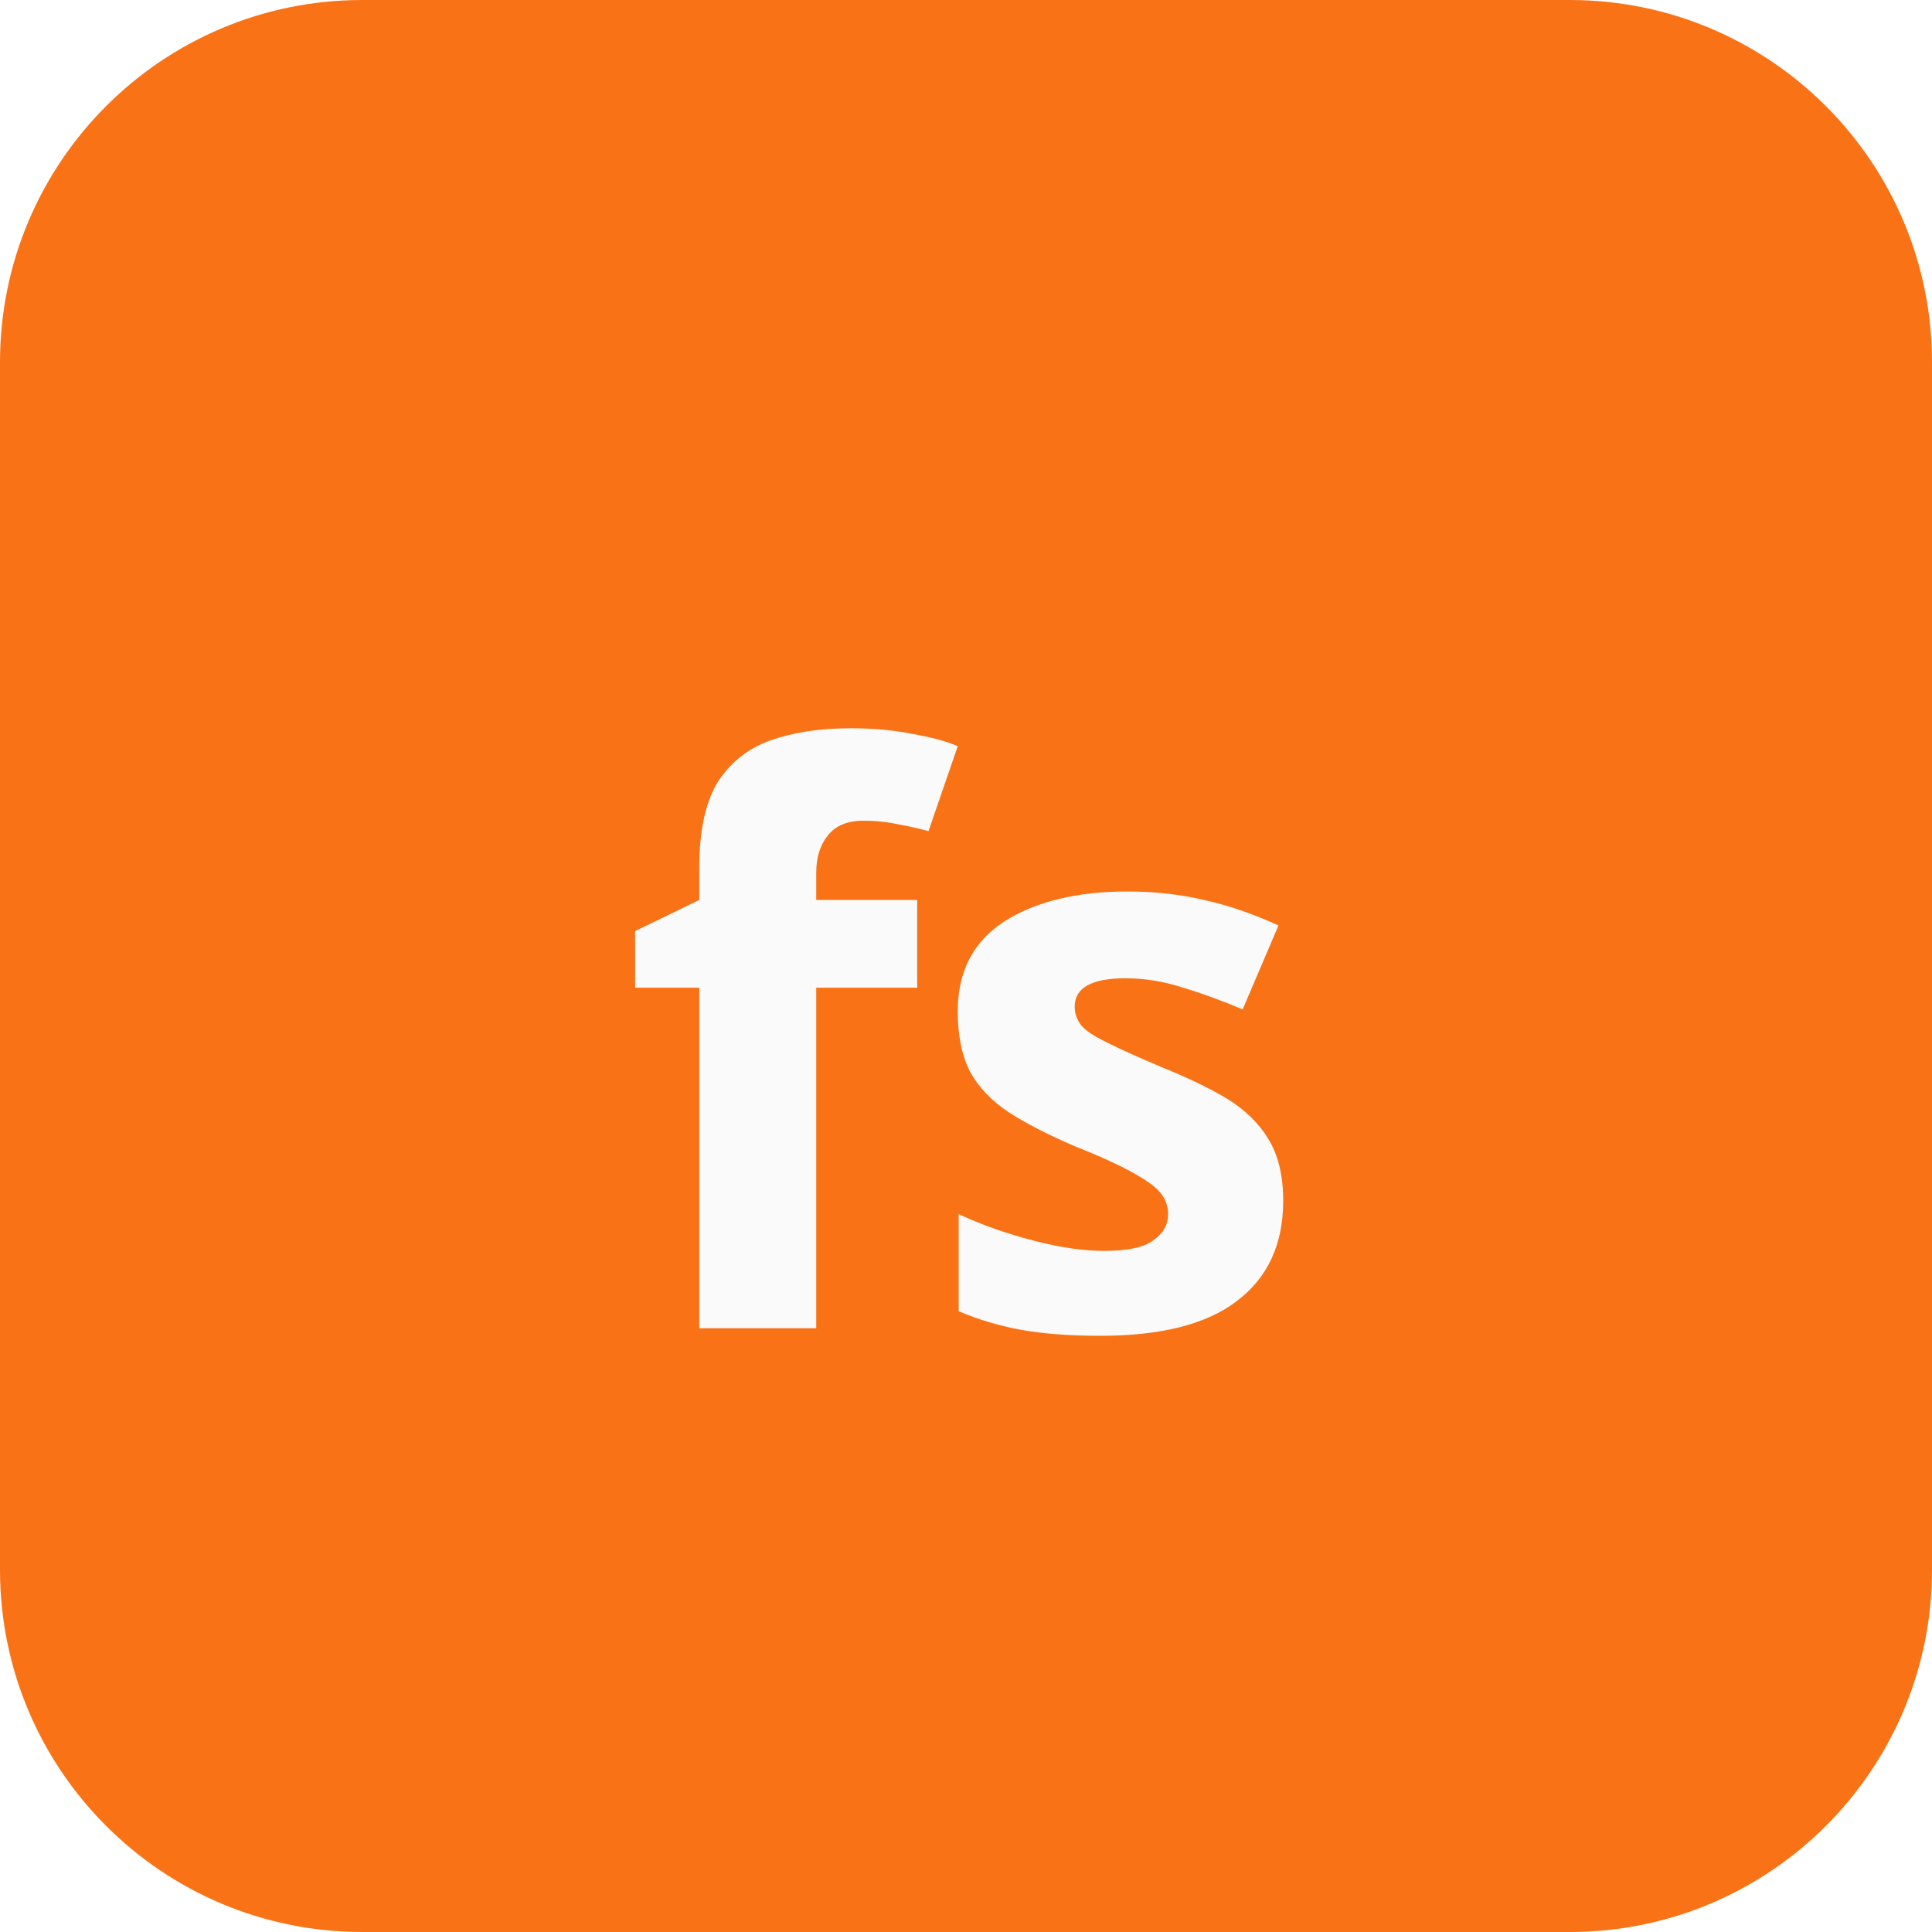
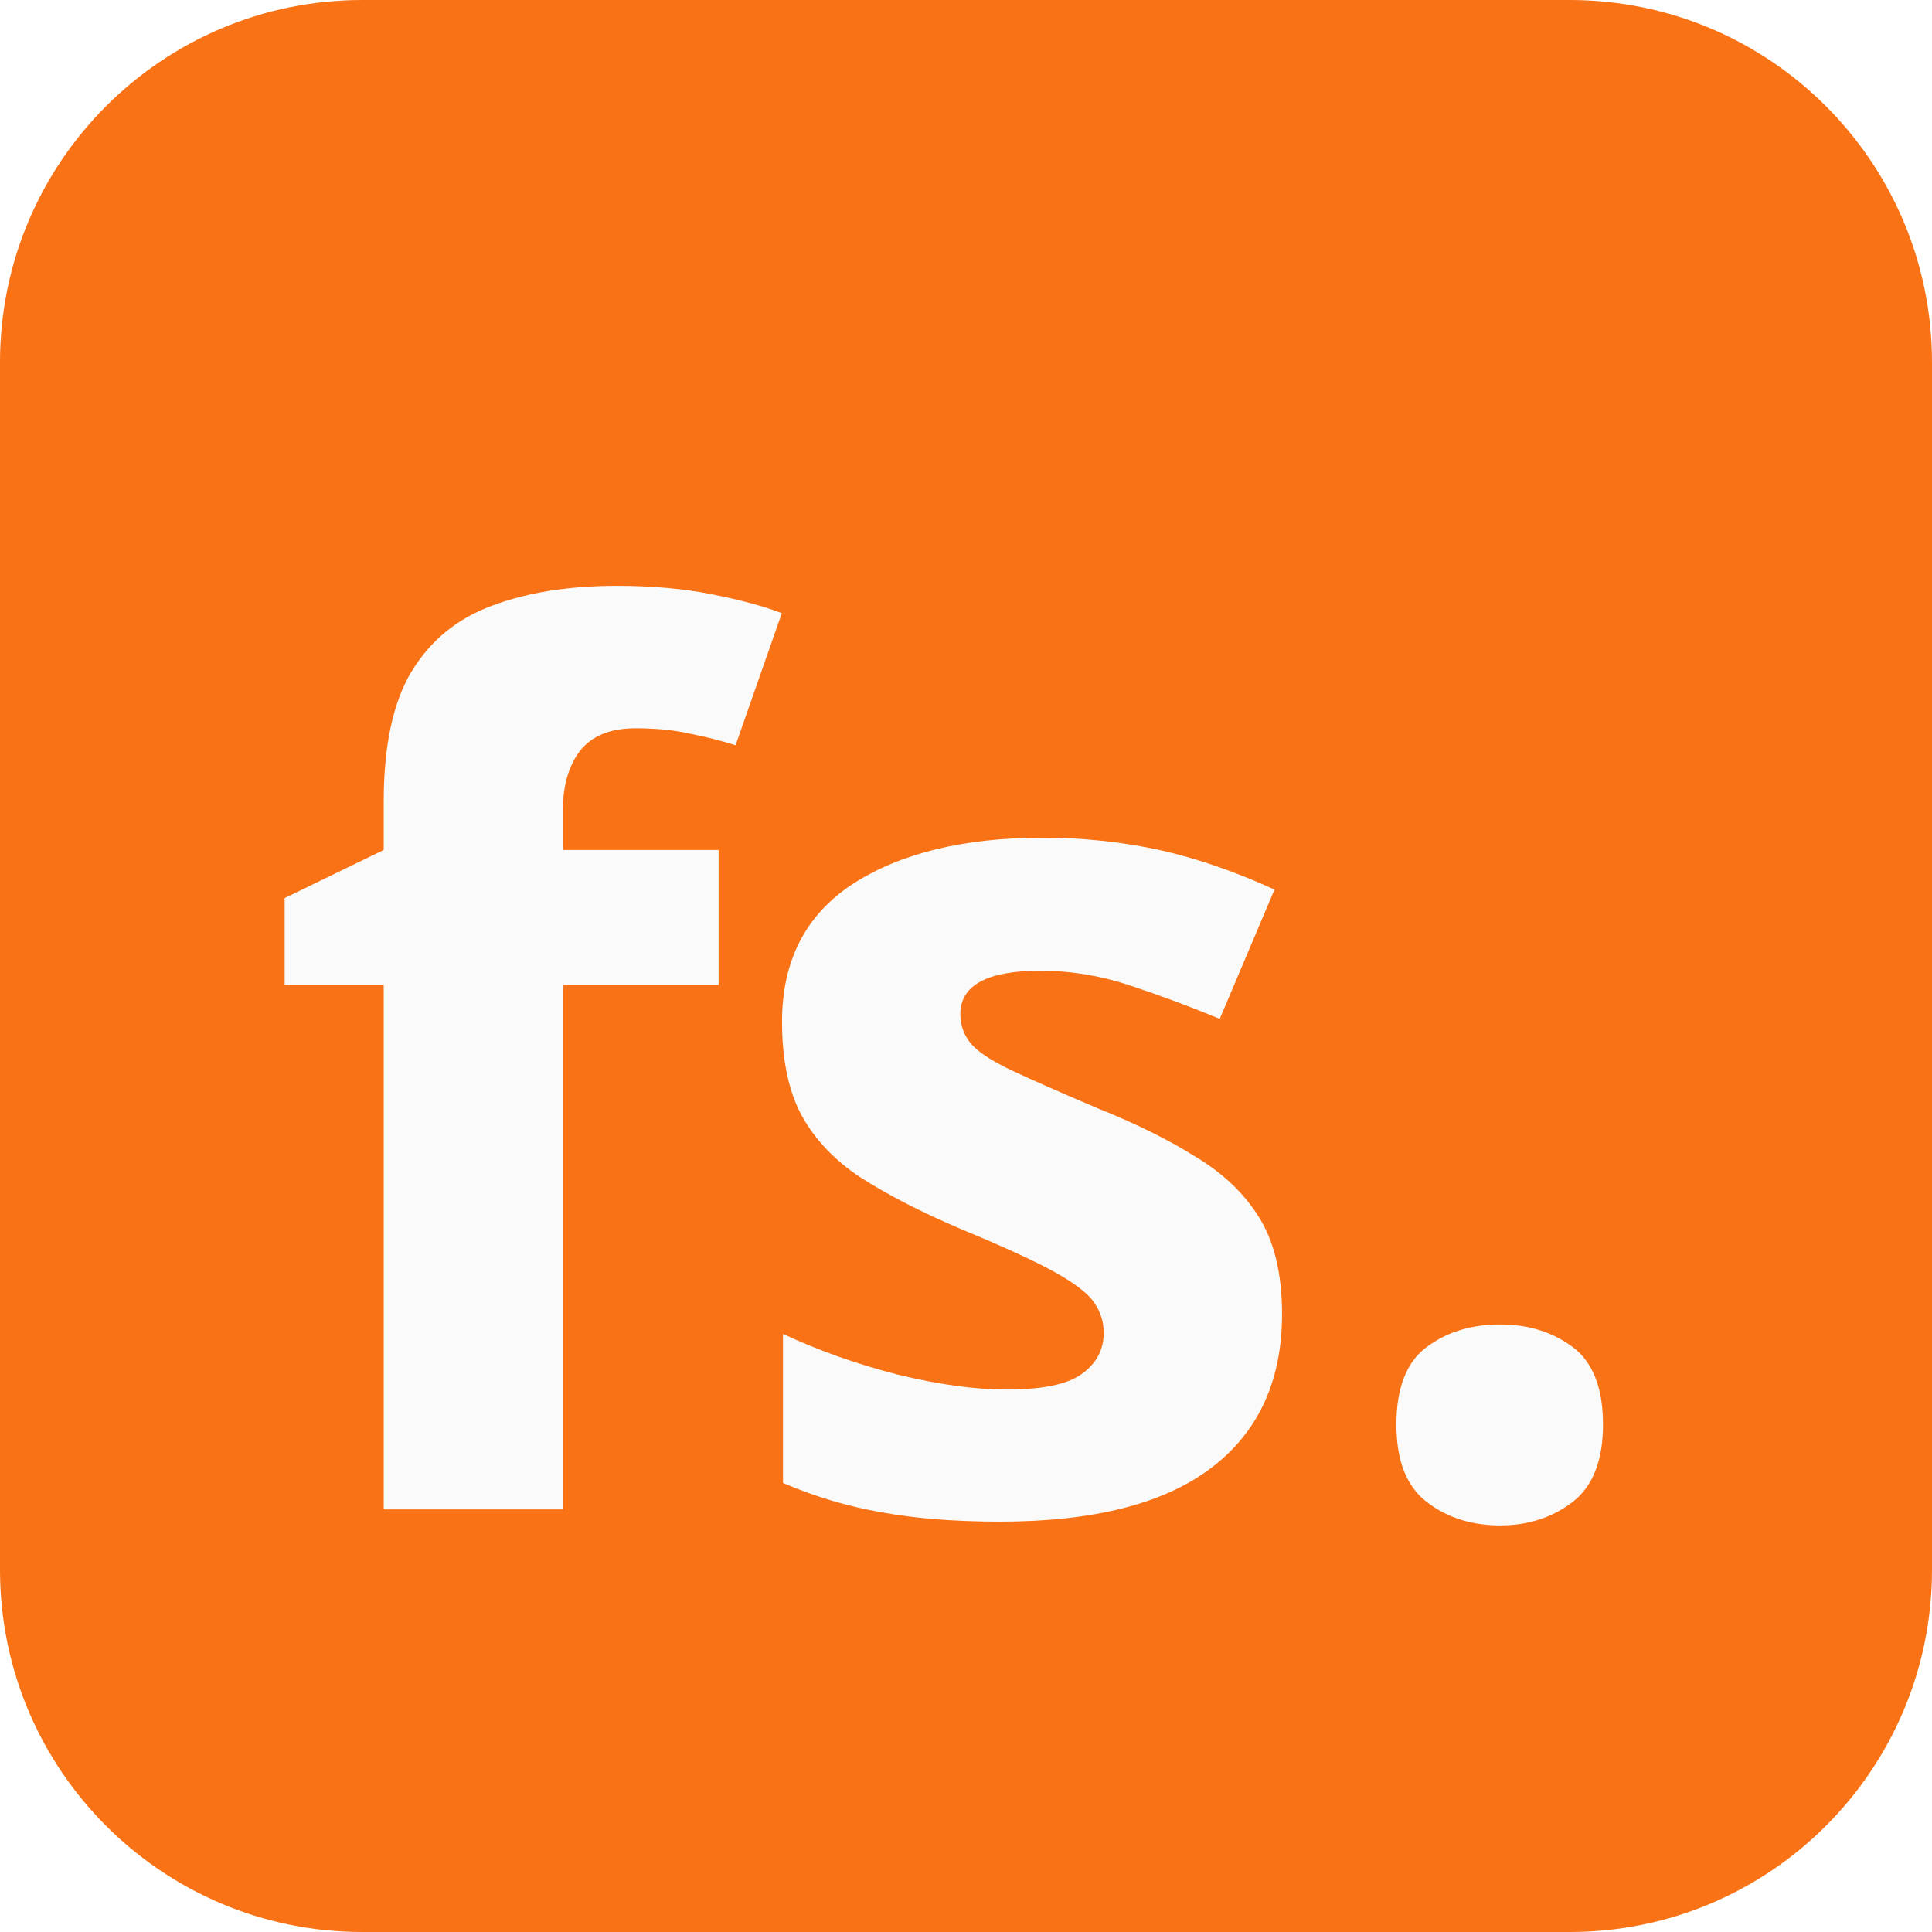
<svg xmlns="http://www.w3.org/2000/svg" viewBox="0 0 32 32">
  <rect width="32" height="32" rx="6" fill="#f97316" />
-   <text x="16" y="22" text-anchor="middle" fill="#fafafa" font-family="system-ui" font-weight="700" font-size="13">fs</text>
+   <text x="16" y="25" text-anchor="middle" fill="#fafafa" font-family="system-ui" font-weight="700" font-size="20">fs.</text>
</svg>
